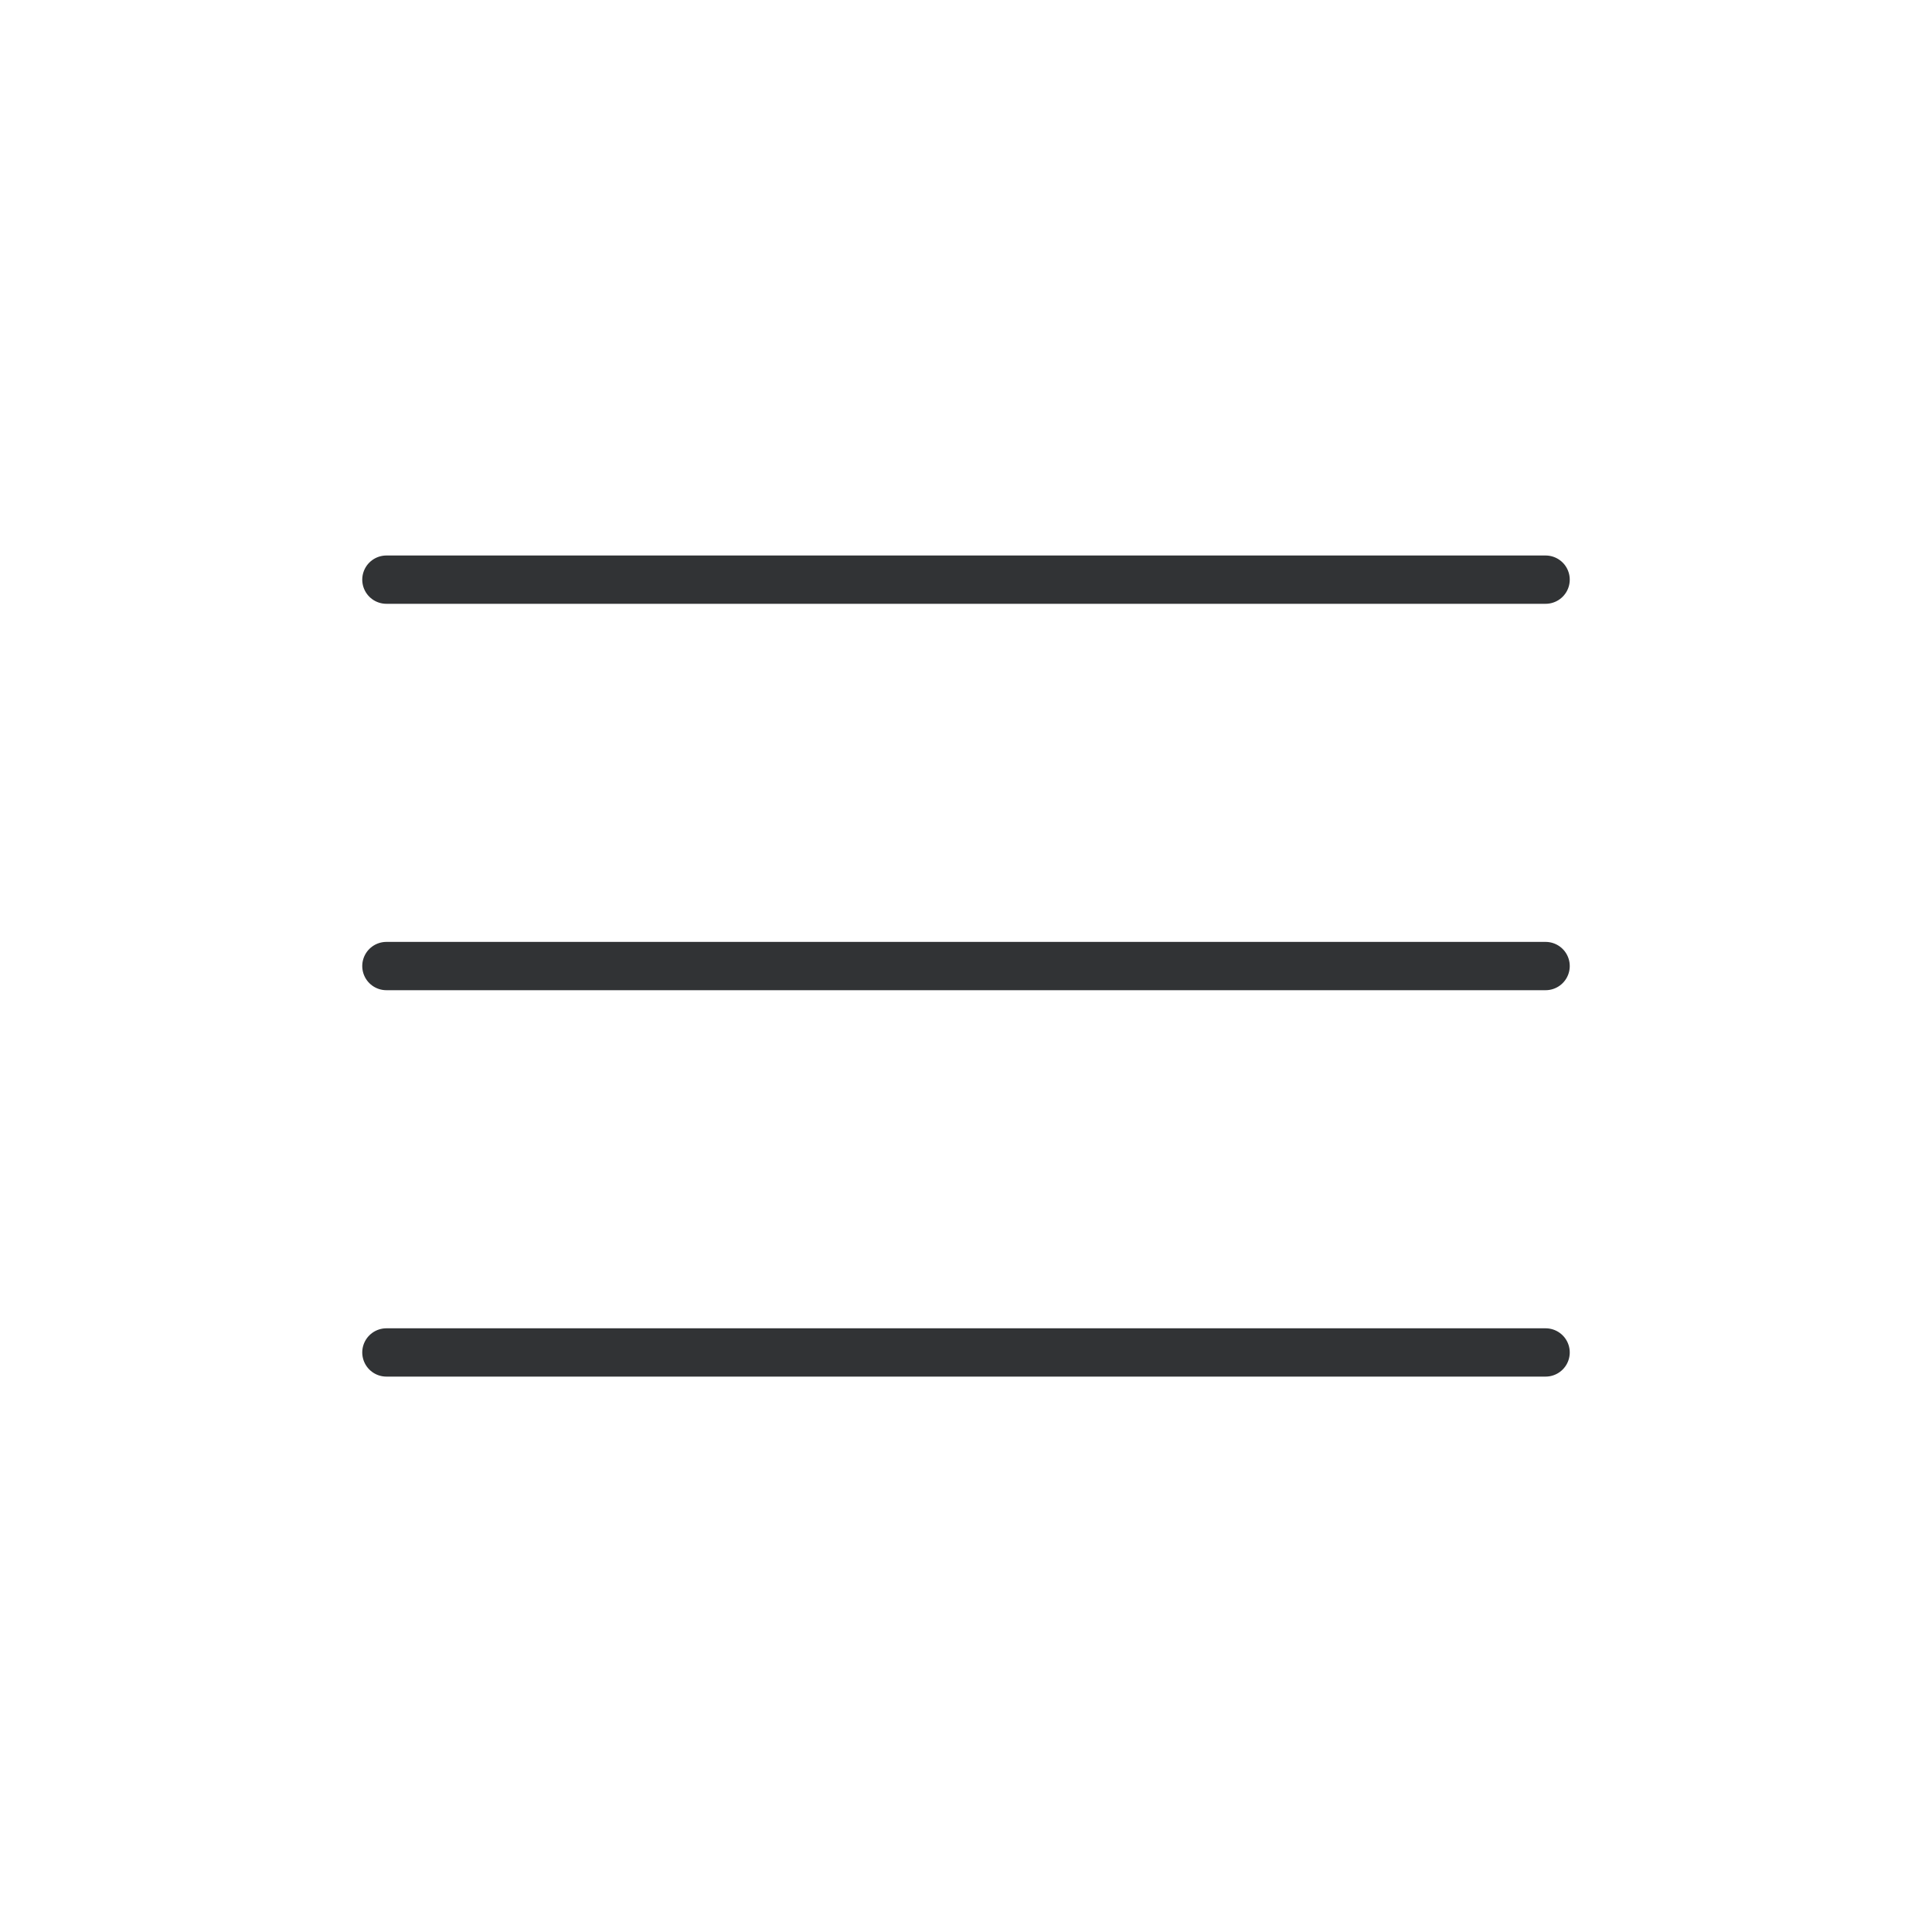
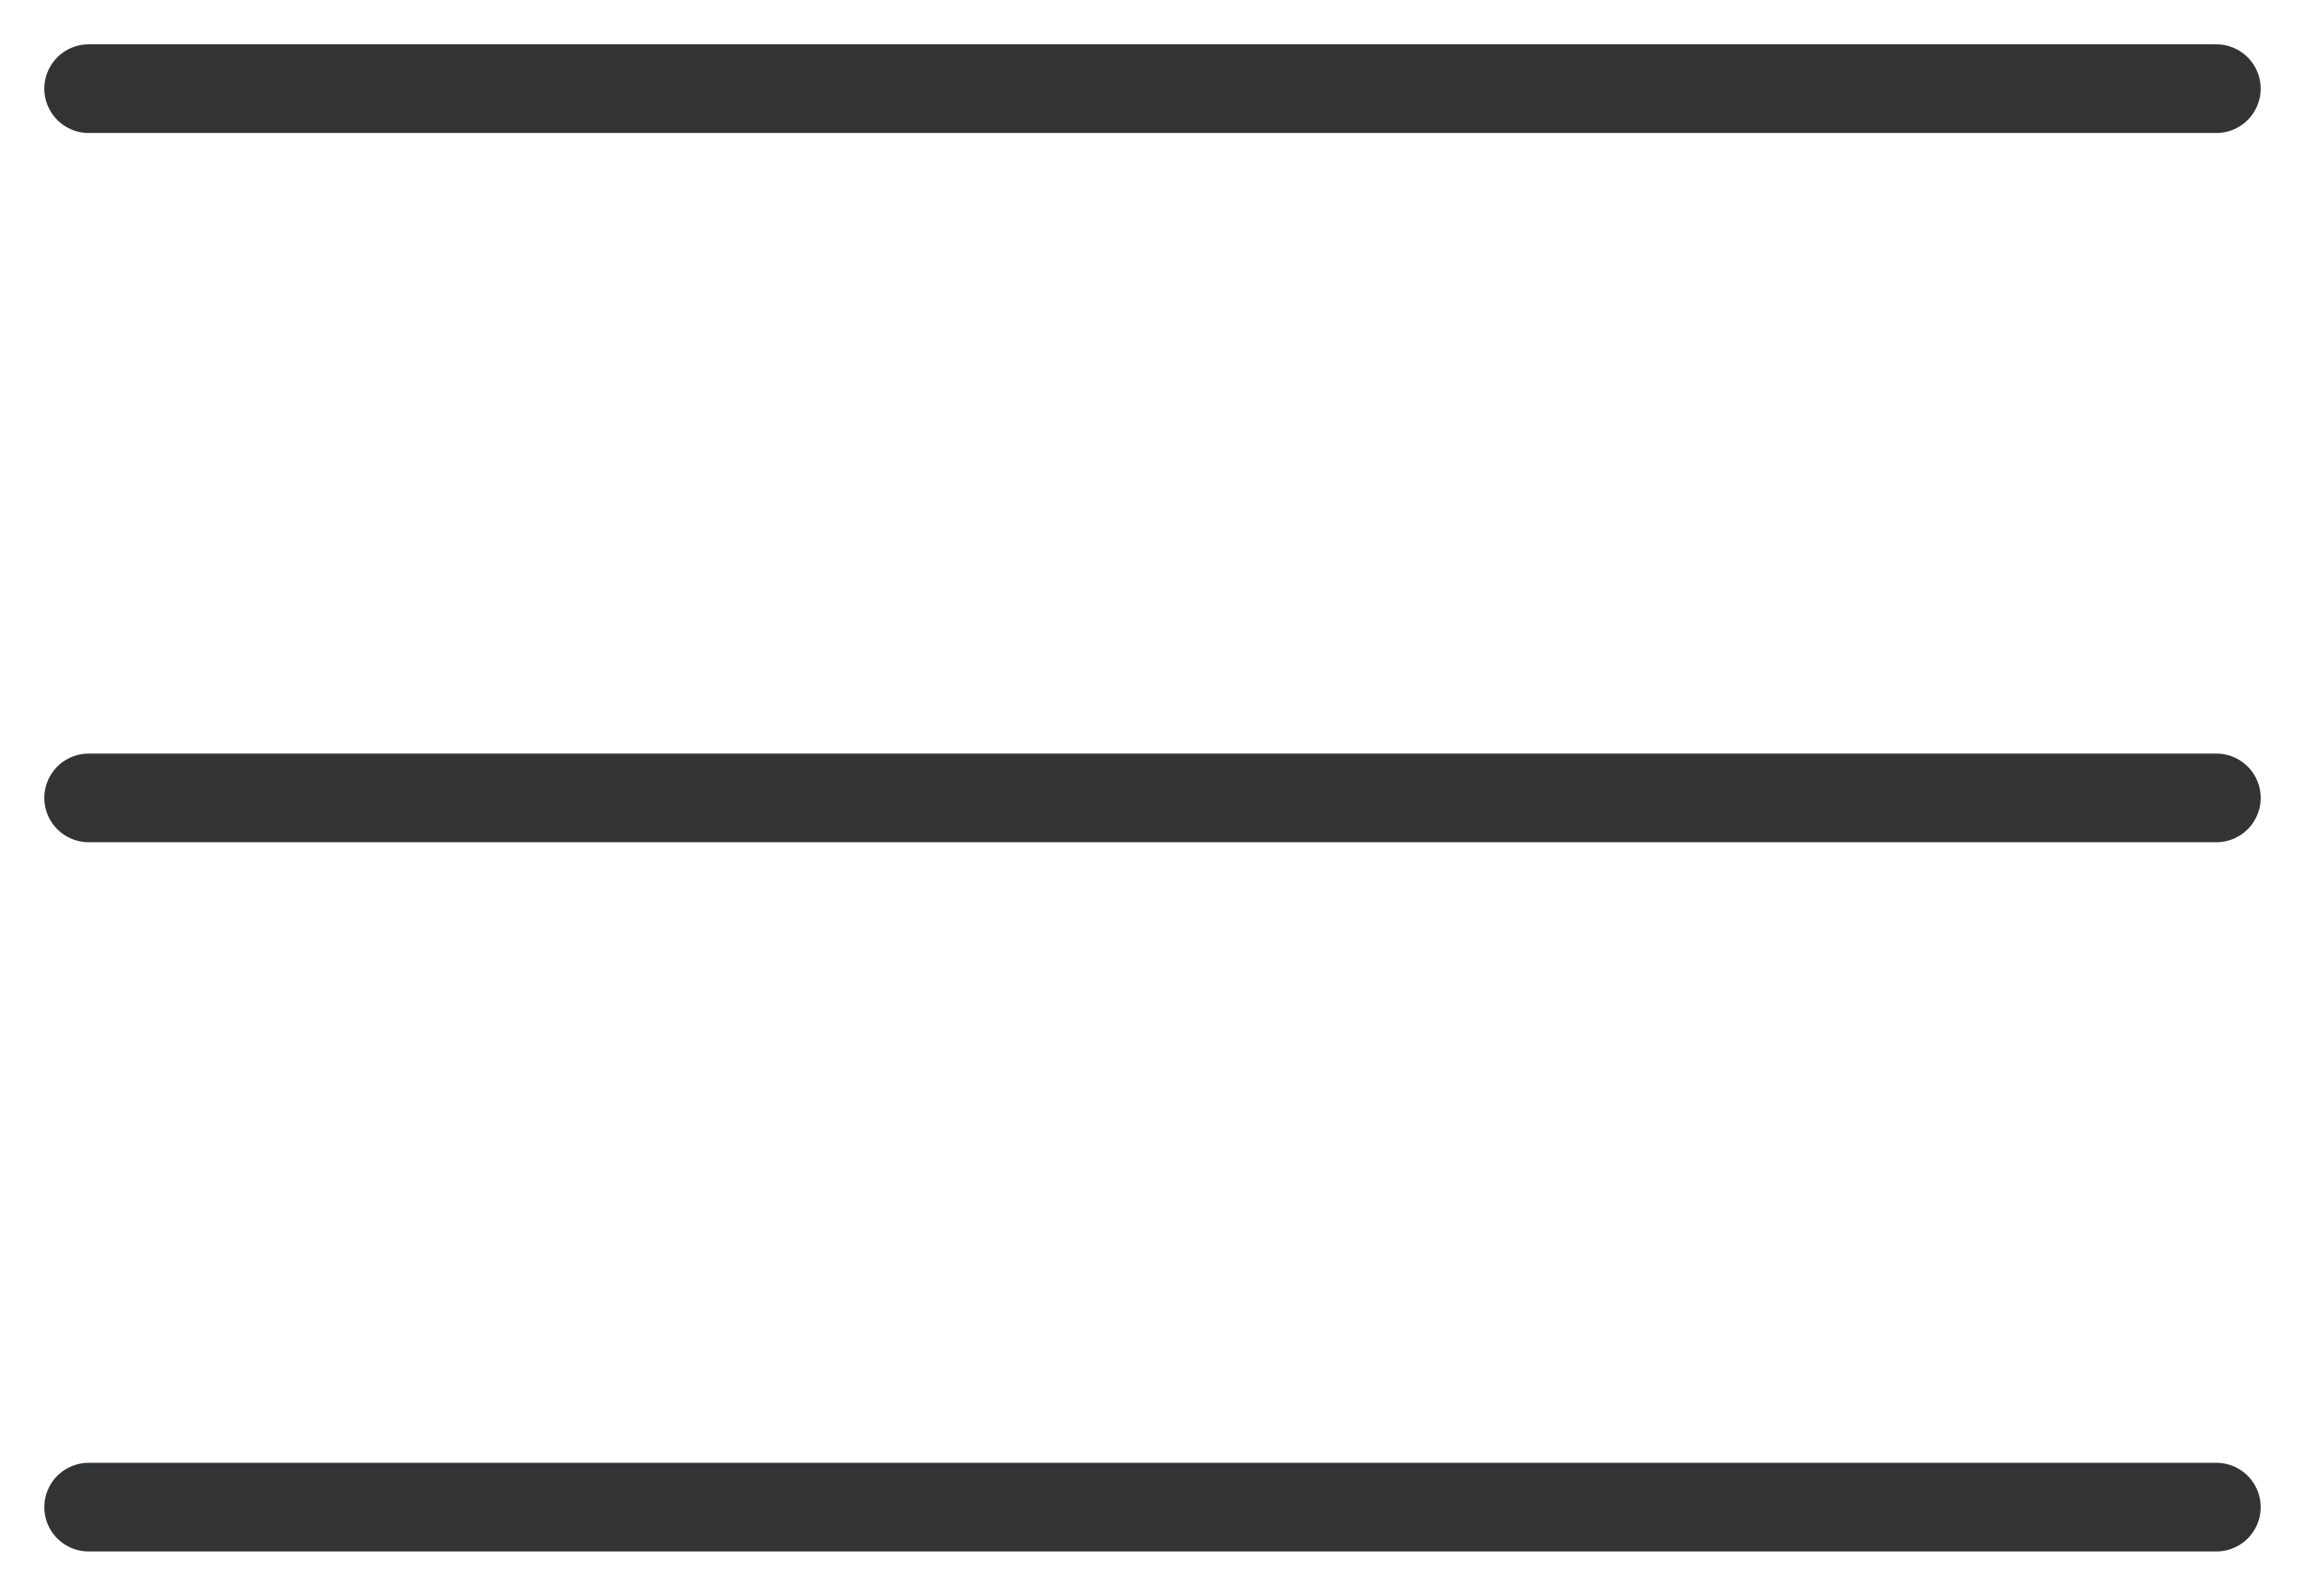
- <svg xmlns="http://www.w3.org/2000/svg" width="40" height="40" viewBox="0 0 40 40" fill="none">
-   <path d="M8 12.001H32M8 20.001H32M8 28.001H32" stroke="#313335" stroke-linecap="round" stroke-linejoin="round" />
+ <svg xmlns="http://www.w3.org/2000/svg" width="26" height="18" viewBox="0 0 26 18" fill="none">
+   <path d="M1 1H25M1 9H25M1 17H25" stroke="#313335" stroke-linecap="round" stroke-linejoin="round" />
</svg>
